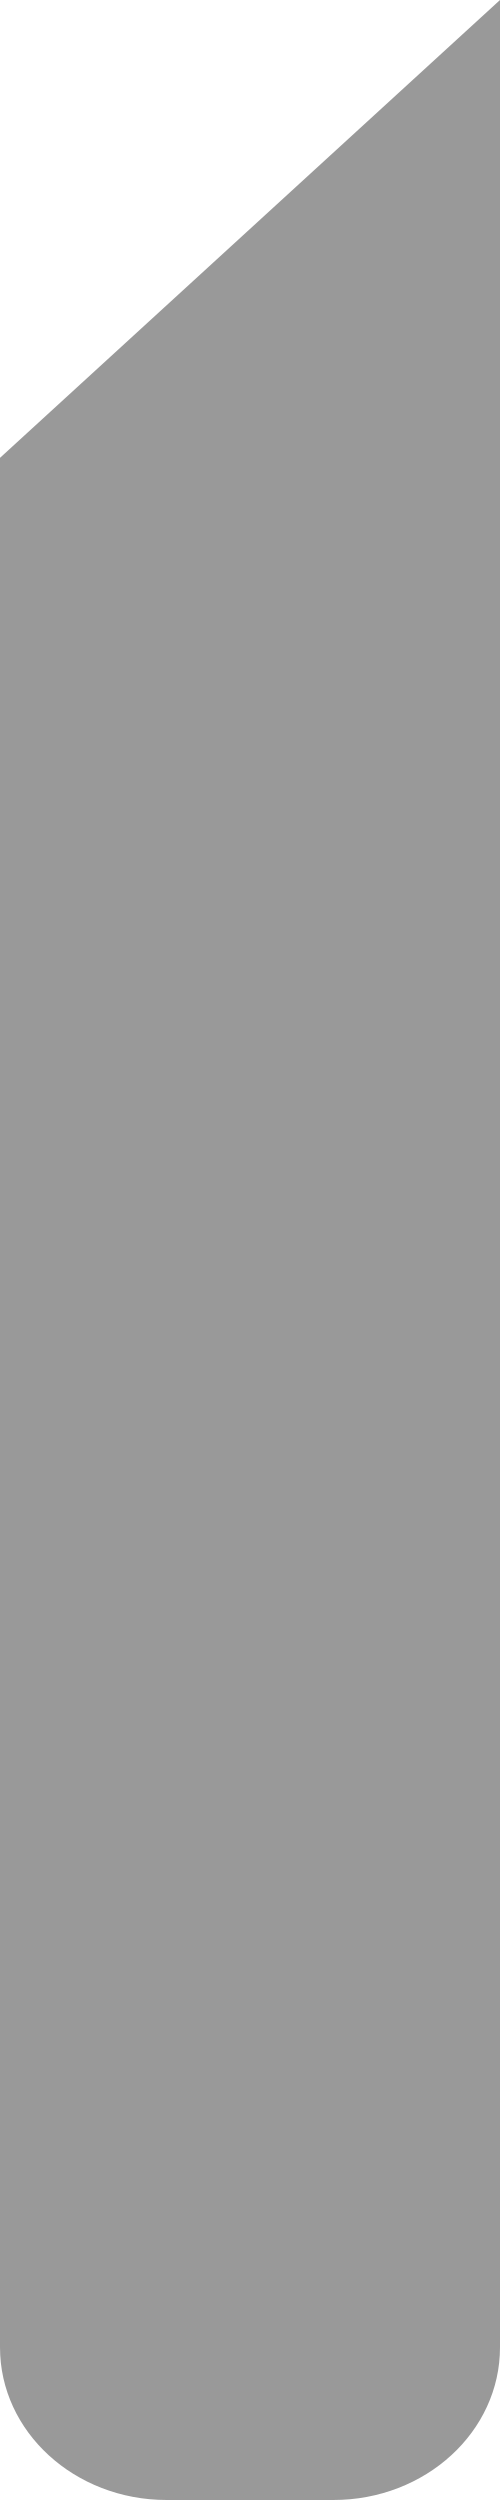
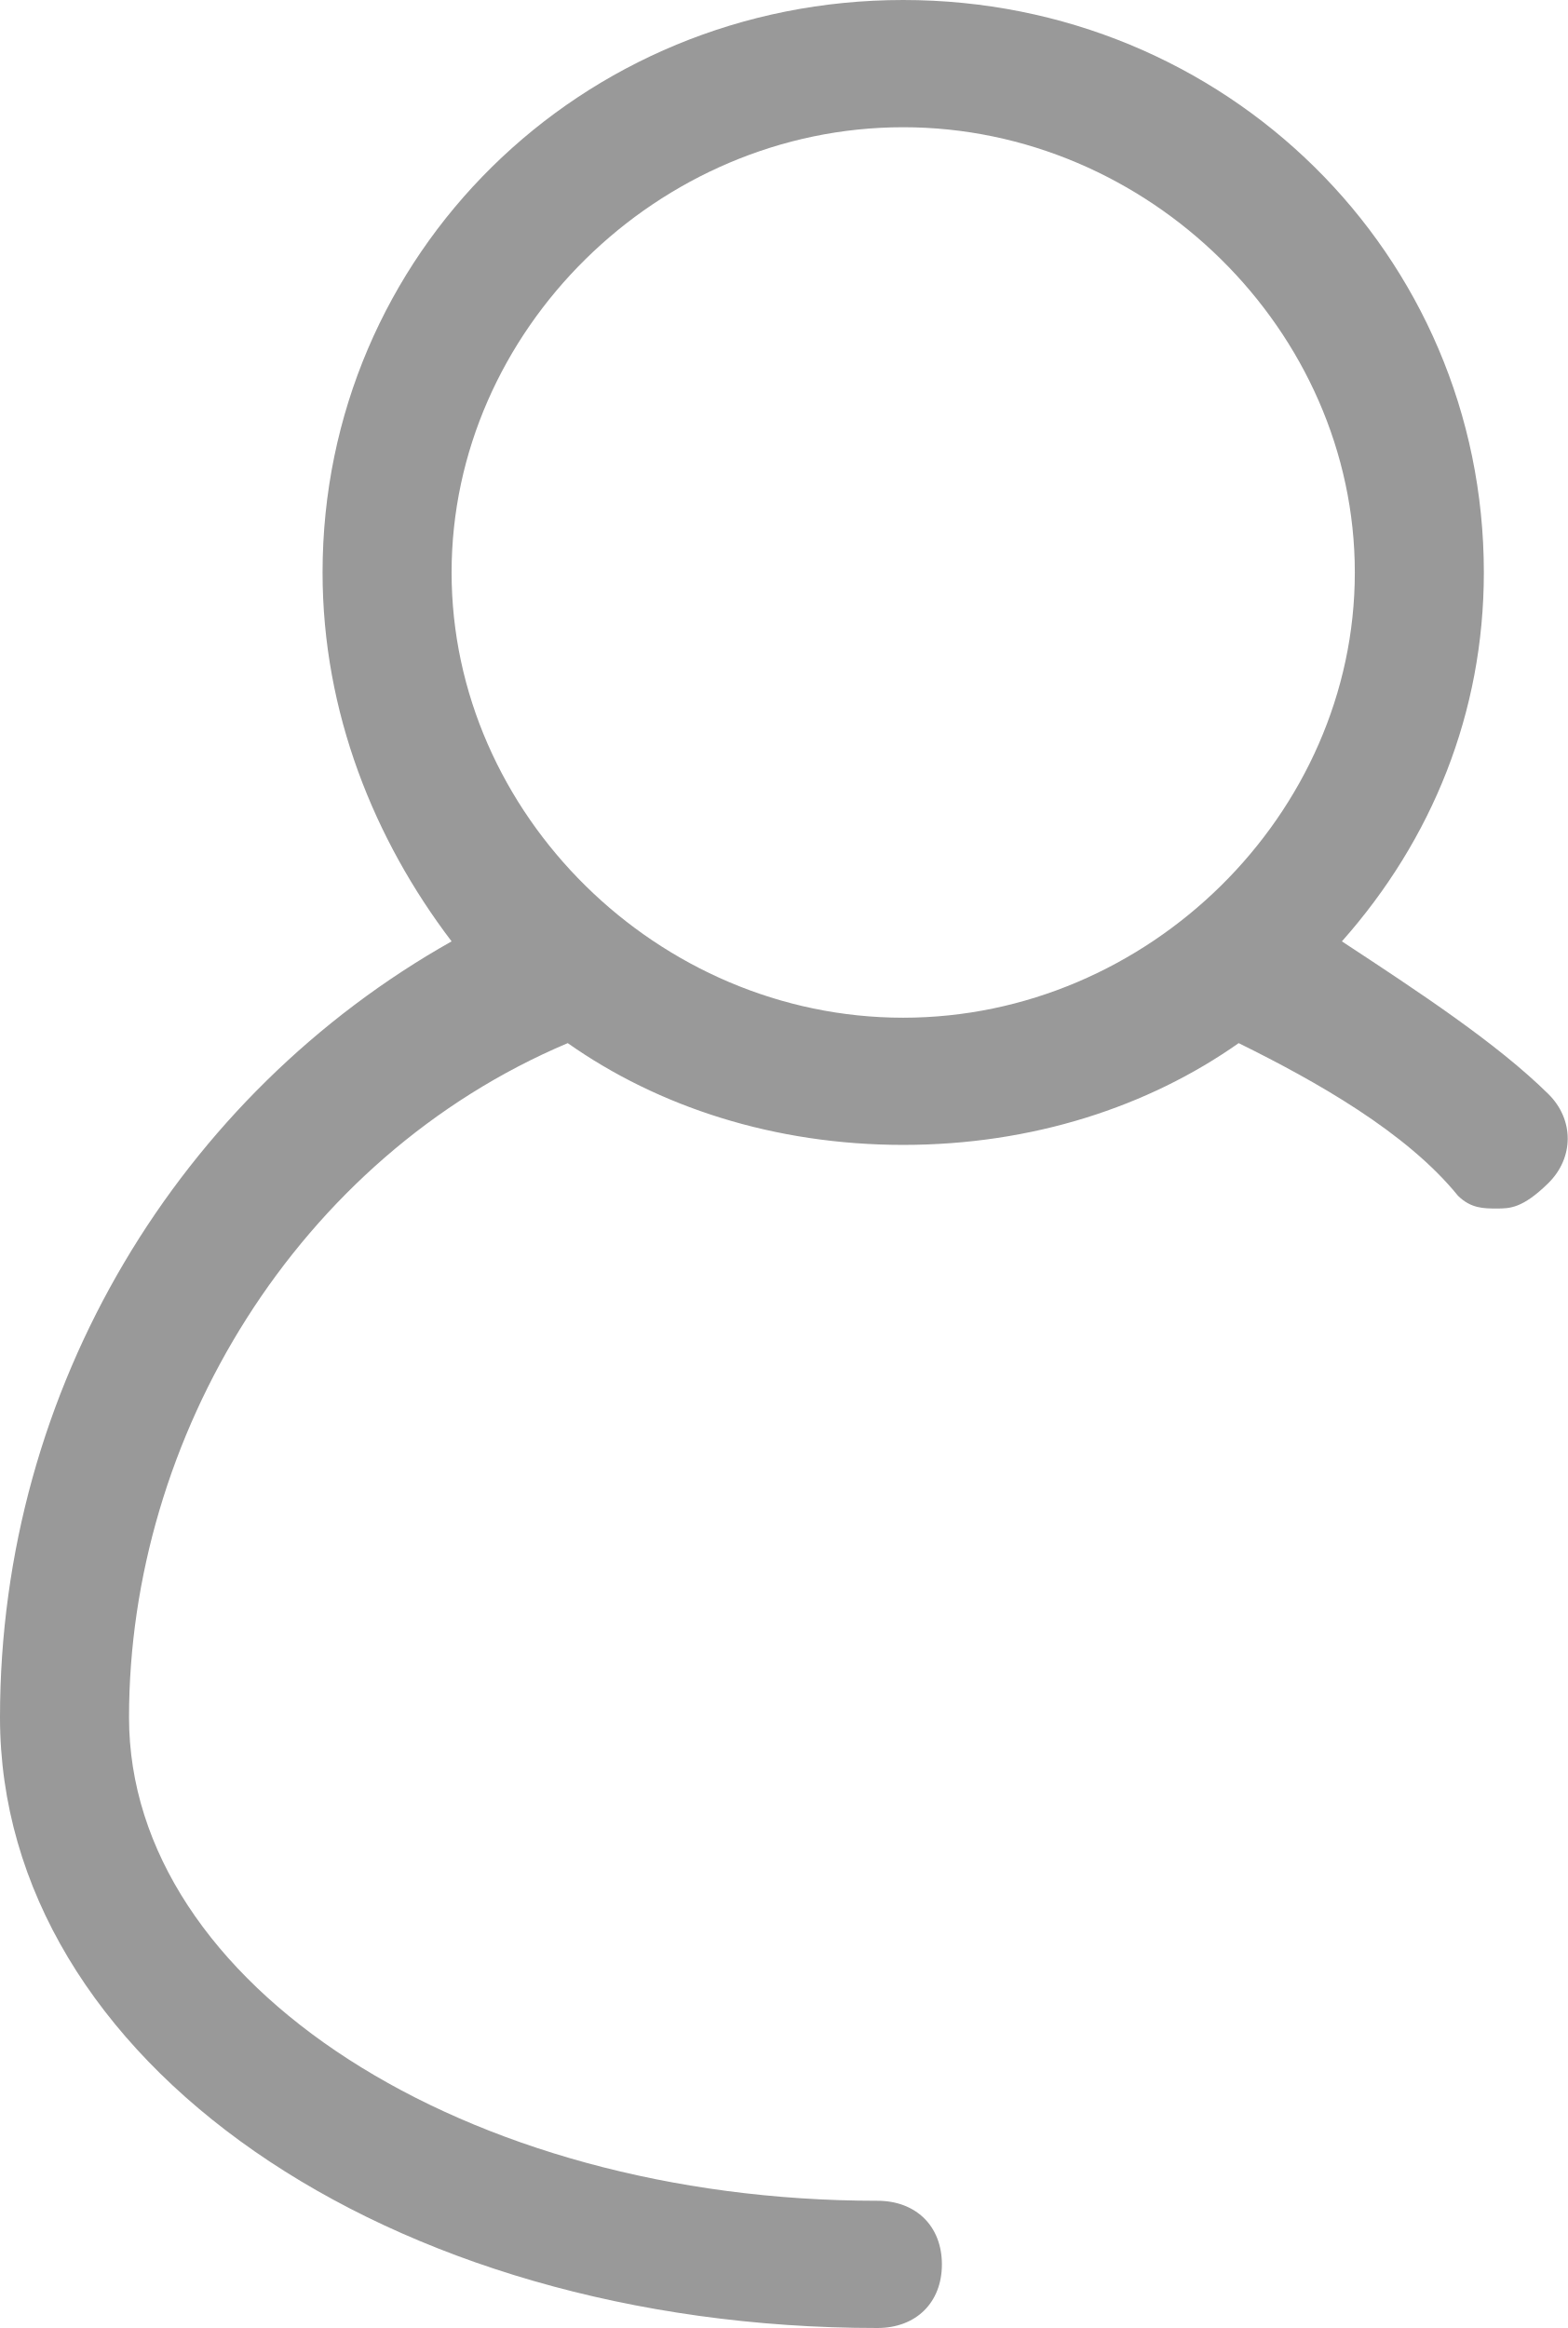
- <svg xmlns="http://www.w3.org/2000/svg" version="1.1" width="6px" height="30px">
-   <g transform="matrix(1 0 0 1 -448 -468 )">
-     <path d="M 6.873732566839999E-05 28.168  C 6.873732566839999E-05 29.181  0.895 30  2 30  L 4 30  C 5.106 30  6 29.181  6 28.168  L 6 0  L 0 5.494  L 0 28.168  Z " fill-rule="nonzero" fill="#999999" stroke="none" transform="matrix(1 0 0 1 448 468 )" />
+ <svg xmlns="http://www.w3.org/2000/svg" version="1.1" width="33px" height="49px">
+   <g transform="matrix(1 0 0 1 -295 -451 )">
+     <path d="M 32.593 24.902  C 33.136 24.366  33.136 23.563  32.593 23.027  C 31.506 21.956  29.877 20.885  28.247 19.814  C 30.148 17.672  31.235 14.995  31.235 12.049  C 31.235 5.355  25.802 0  19.012 0  C 12.222 0  6.79 5.355  6.79 12.049  C 6.79 14.995  7.877 17.672  9.506 19.814  C 3.802 23.027  0 29.186  0 36.148  C 0 43.377  8.148 49  18.469 49  C 19.284 49  19.827 48.464  19.827 47.661  C 19.827 46.858  19.284 46.322  18.469 46.322  C 9.778 46.322  2.716 41.77  2.716 36.148  C 2.716 30.257  6.247 24.366  11.951 21.956  C 13.852 23.295  16.296 24.098  19.012 24.098  C 21.728 24.098  24.173 23.295  26.074 21.956  C 27.704 22.76  29.605 23.831  30.691 25.169  C 30.963 25.437  31.235 25.437  31.506 25.437  C 31.778 25.437  32.049 25.437  32.593 24.902  Z M 19.012 21.421  C 13.852 21.421  9.506 17.137  9.506 12.049  C 9.506 6.962  13.852 2.678  19.012 2.678  C 24.173 2.678  28.519 6.962  28.519 12.049  C 28.519 17.137  24.173 21.421  19.012 21.421  Z " fill-rule="nonzero" fill="#999999" stroke="none" transform="matrix(1 0 0 1 295 451 )" />
  </g>
</svg>
